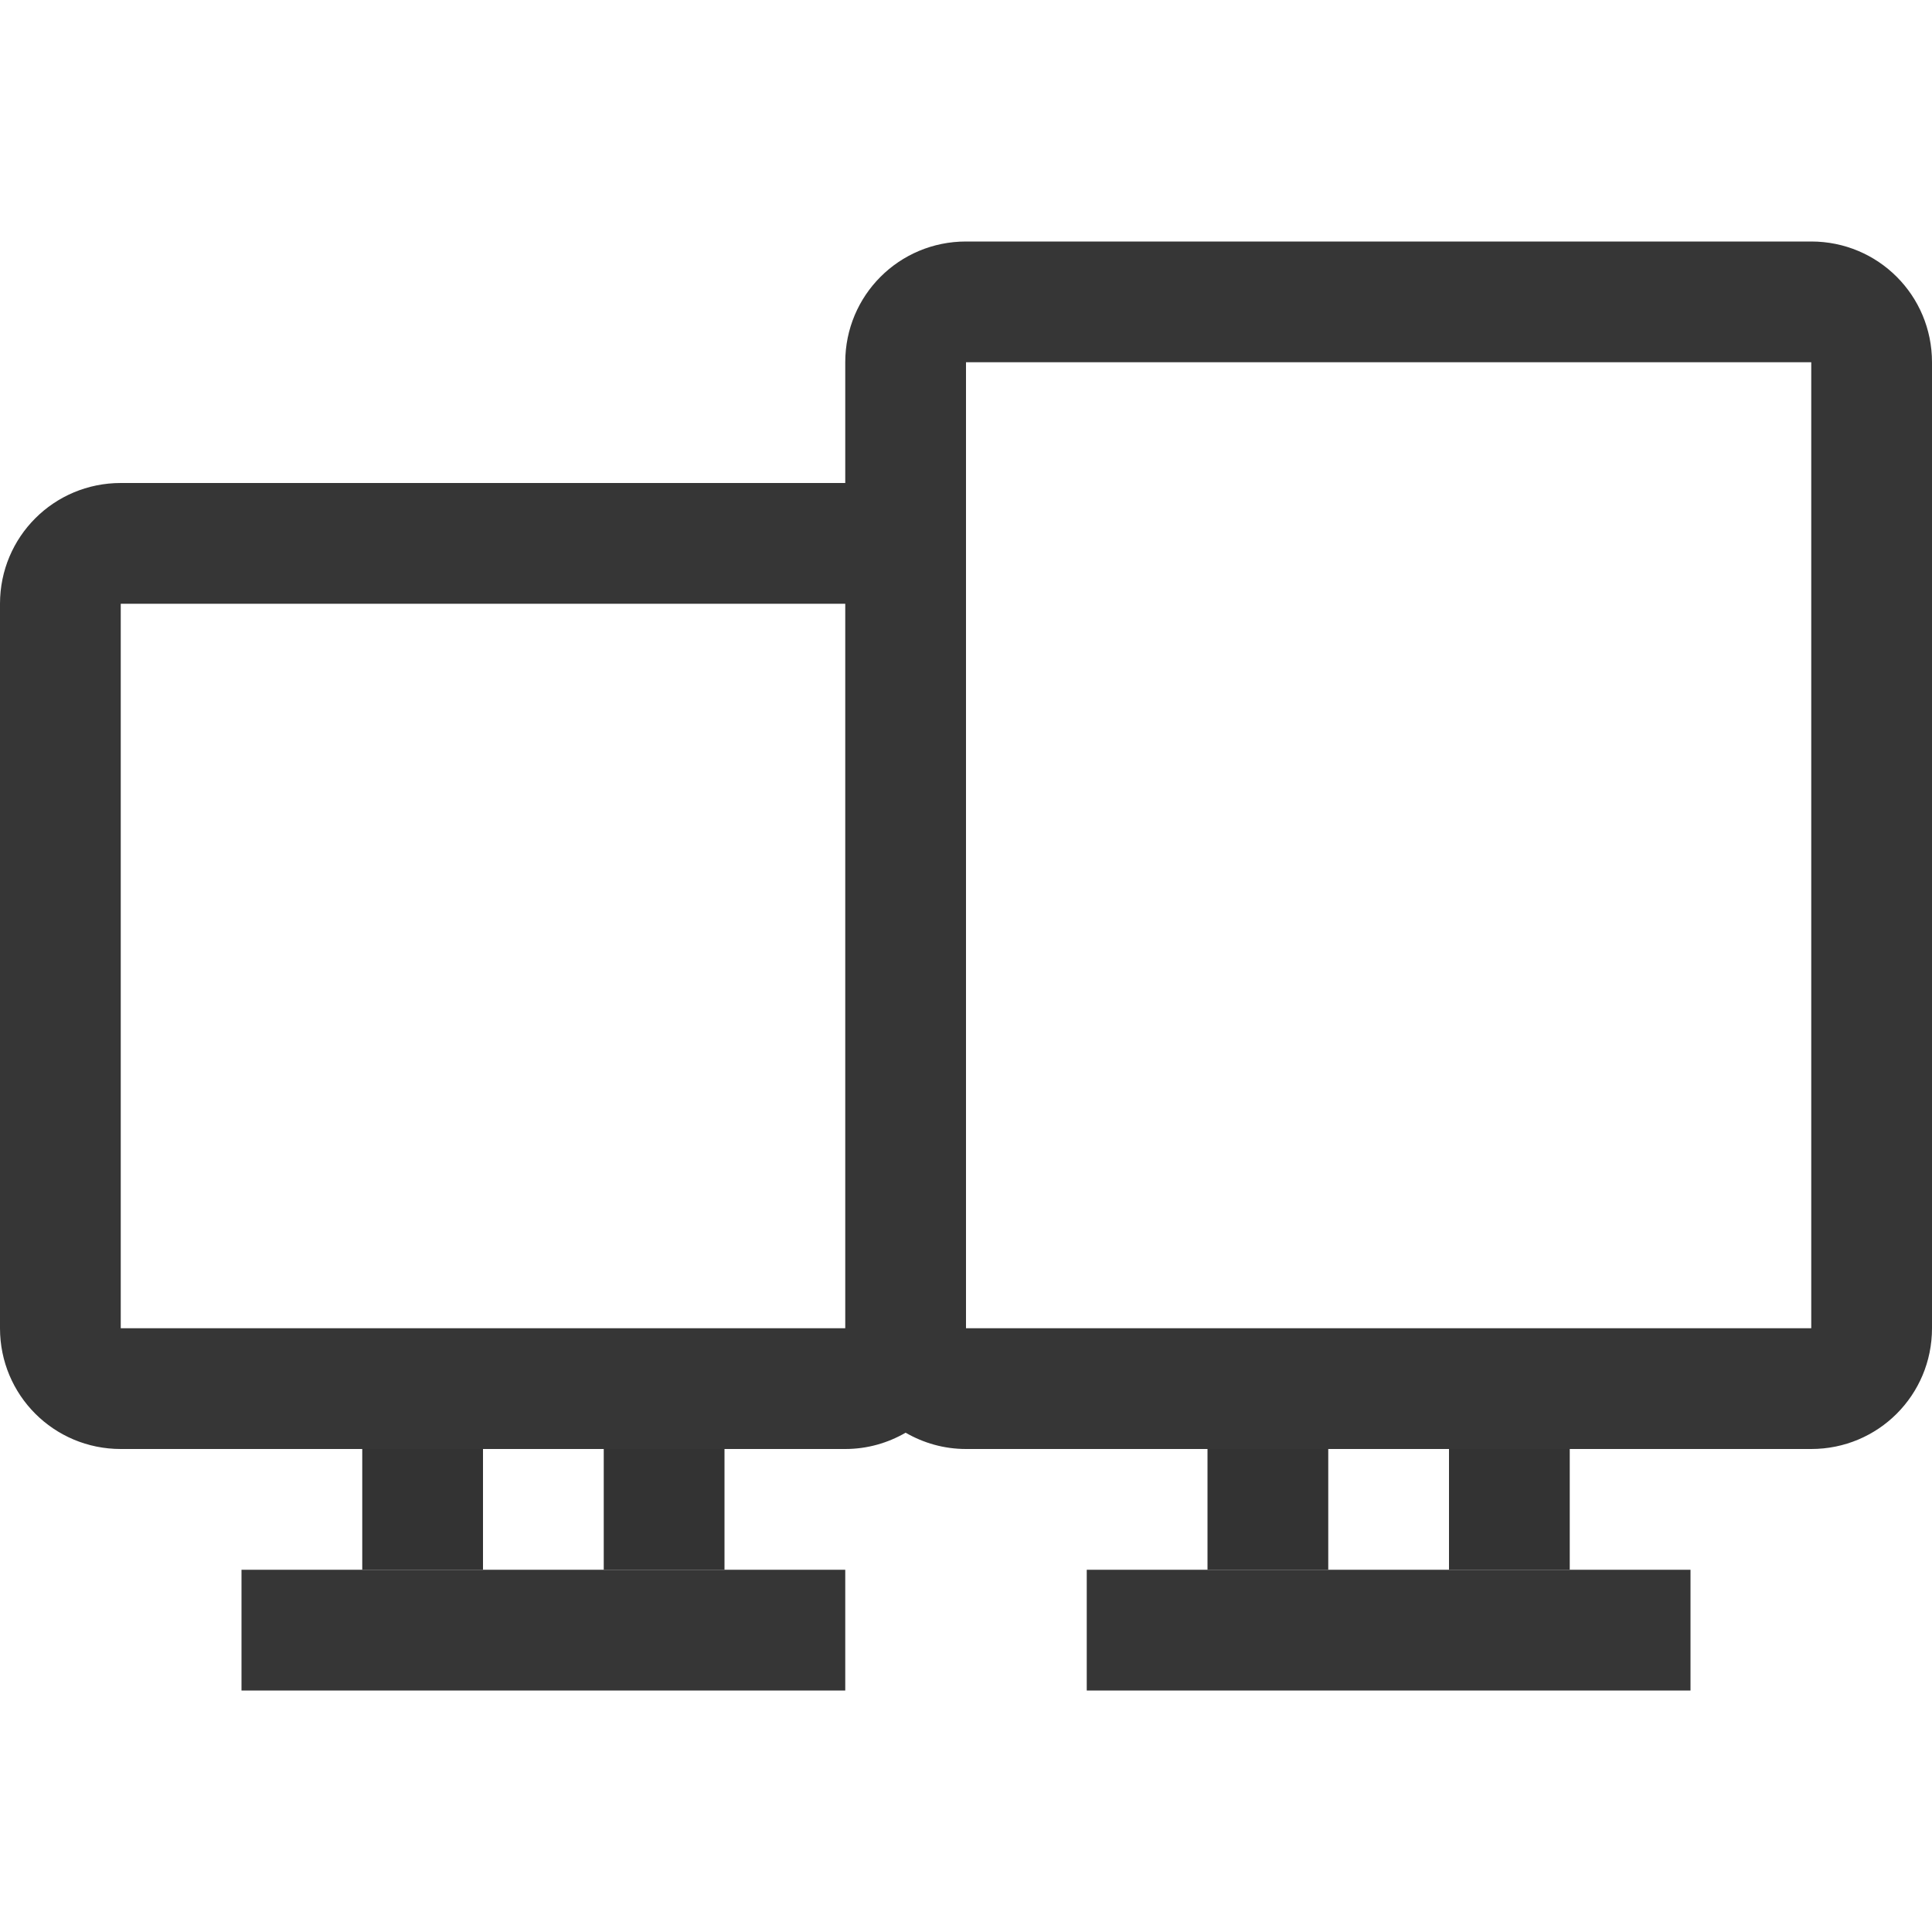
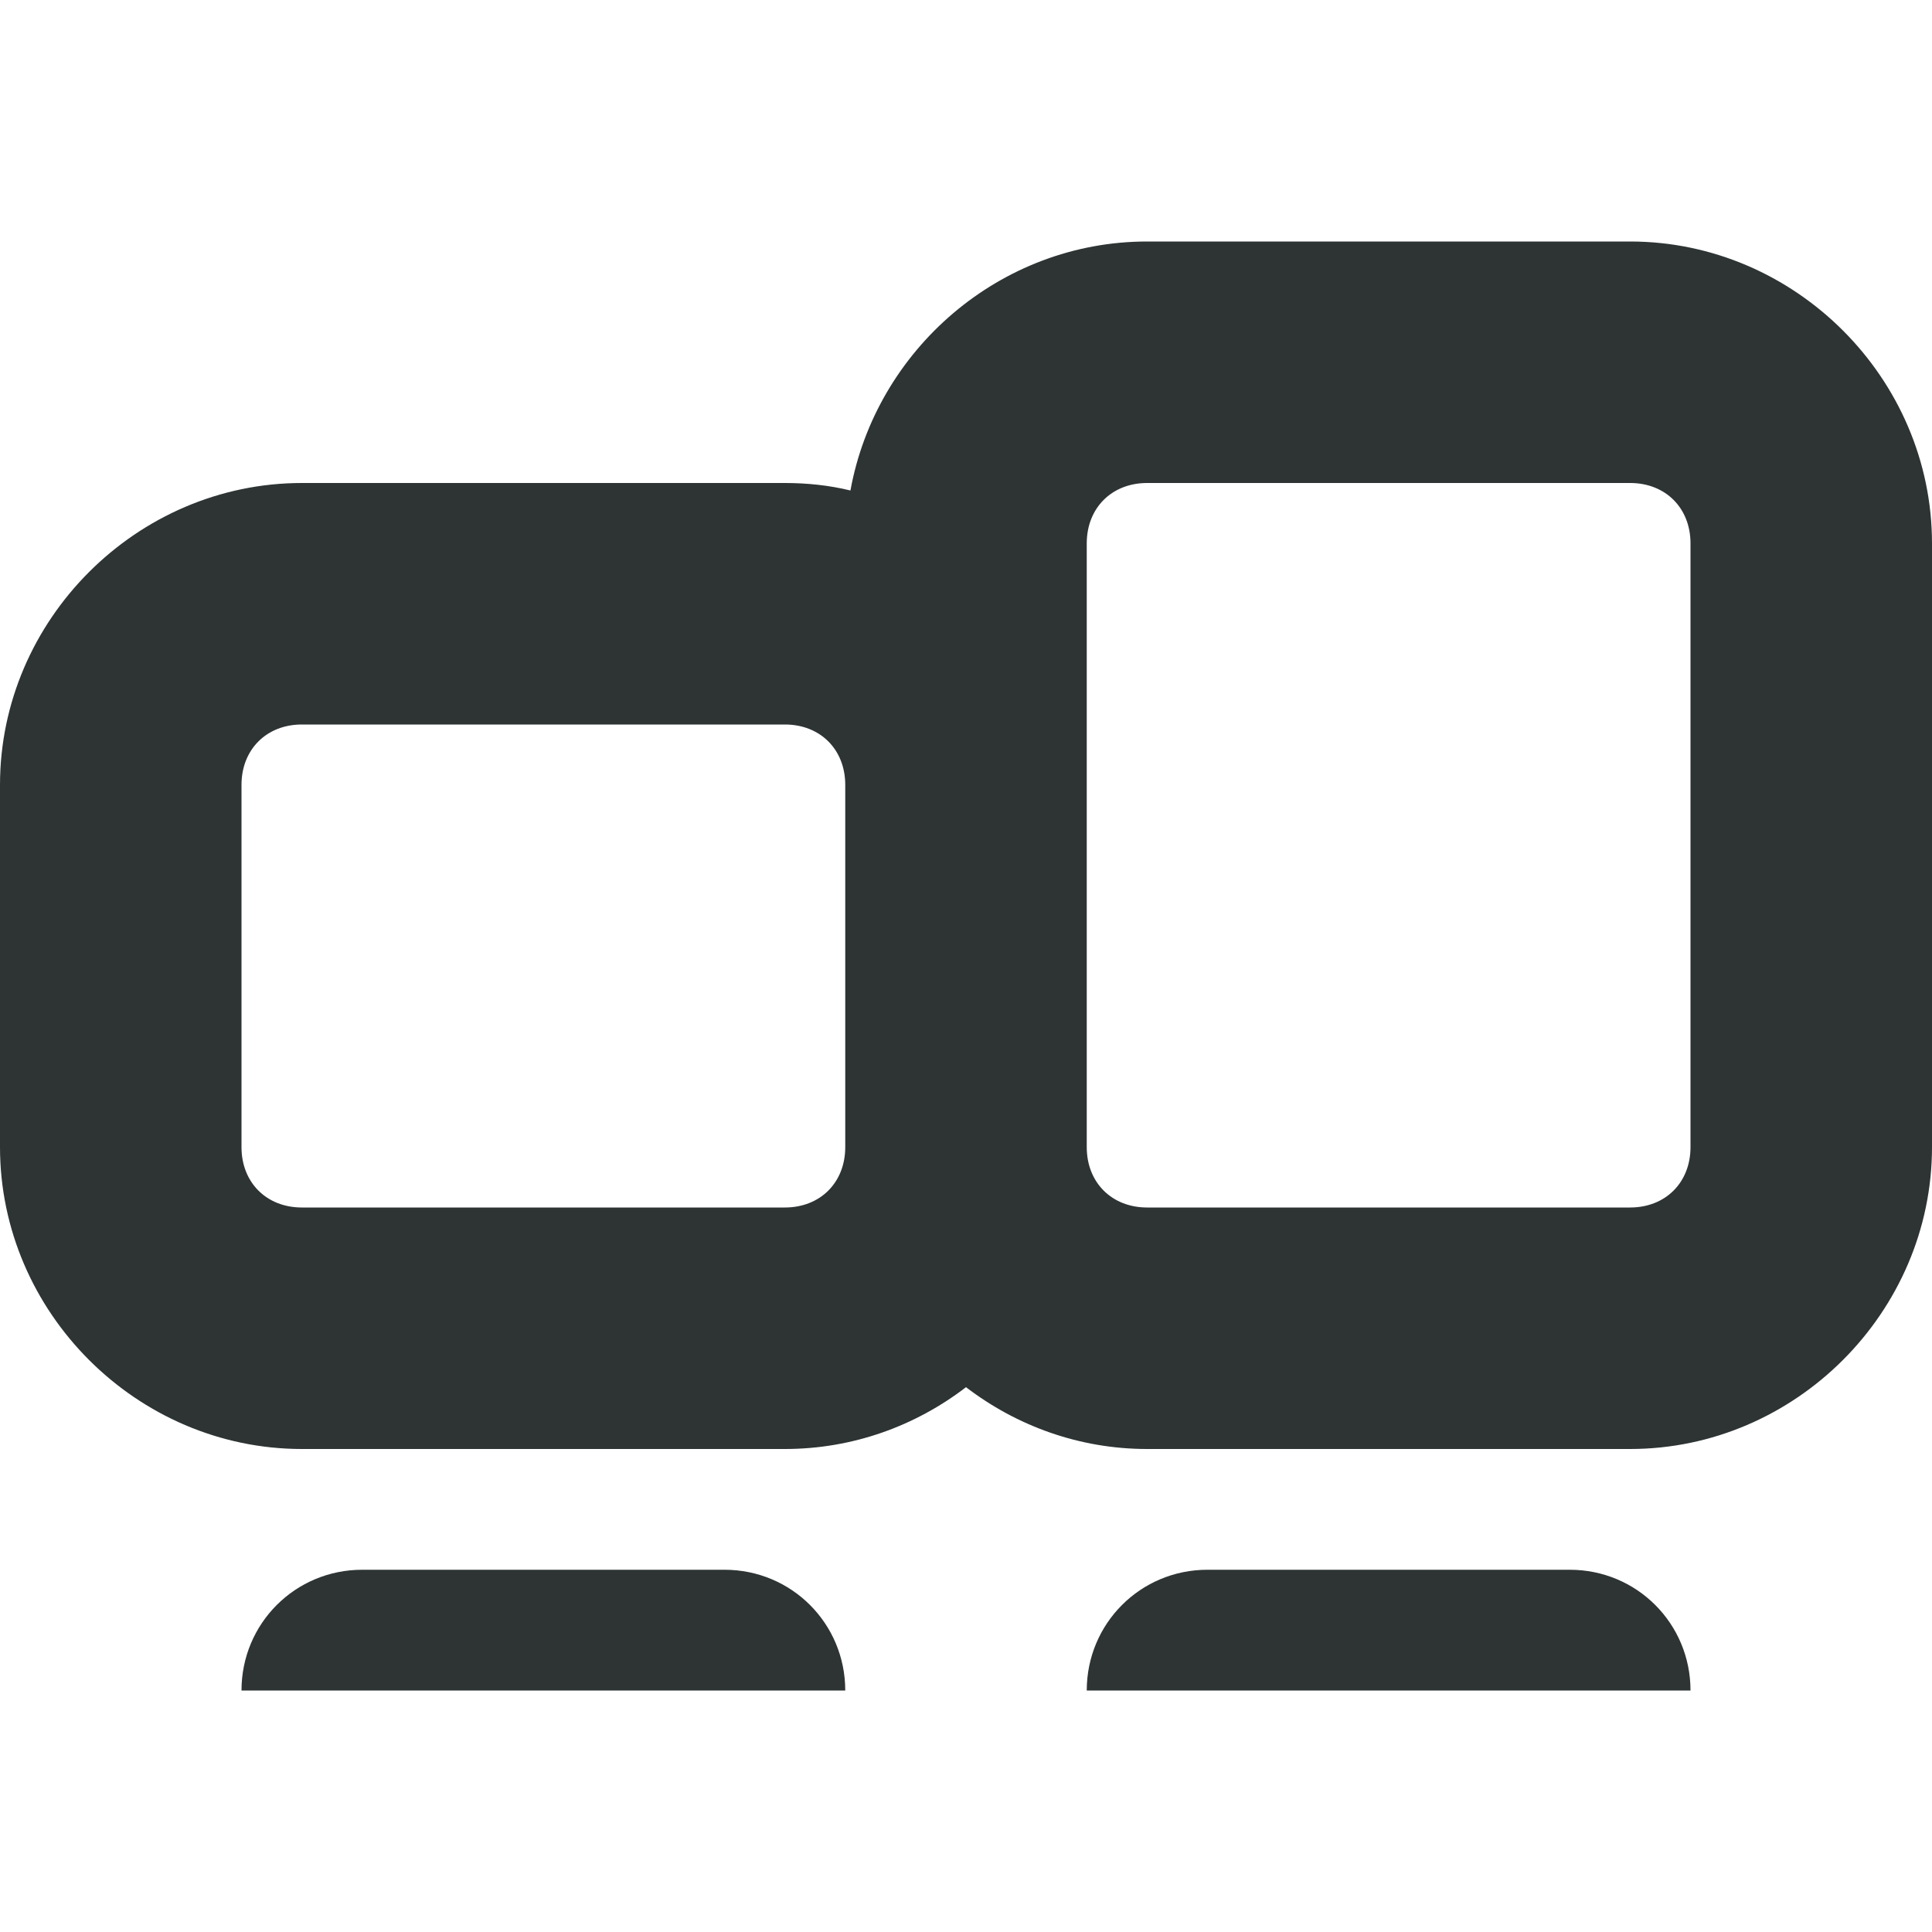
- <svg xmlns="http://www.w3.org/2000/svg" width="16" height="16" version="1.1">
-   <path d="m8 2c-0.554 0-1 0.446-1 1v1h-6c-0.554 0-1 0.446-1 1v6c0 0.554 0.446 1 1 1h6c0.183 0 0.353-0.05 0.5-0.135 0.147 0.085 0.317 0.135 0.5 0.135h7c0.554 0 1-0.446 1-1v-8c0-0.554-0.446-1-1-1h-7zm0 1h7v8h-7v-8zm-7 2h6v6h-6v-6zm1 8v1h5v-1h-5zm7 0v1h5v-1h-5z" fill="#363636" />
-   <rect x="3" y="12" width="1" height="1" fill="#333333" style="paint-order:stroke fill markers" />
-   <rect x="5" y="12" width="1" height="1" fill="#333333" style="paint-order:stroke fill markers" />
-   <rect x="10" y="12" width="1" height="1" fill="#333333" style="paint-order:stroke fill markers" />
-   <rect x="12" y="12" width="1" height="1" fill="#333333" style="paint-order:stroke fill markers" />
+ <svg xmlns="http://www.w3.org/2000/svg" height="16px" viewBox="0 0 16 16" width="16px">
+   <path d="m 9.5 2 c -1.219 0 -2.246 0.898 -2.457 2.062 c -0.176 -0.043 -0.359 -0.062 -0.543 -0.062 h -4 c -1.367 0 -2.5 1.133 -2.5 2.5 v 3 c 0 1.367 1.133 2.5 2.5 2.5 h 4 c 0.562 0 1.082 -0.191 1.5 -0.512 c 0.418 0.32 0.938 0.512 1.5 0.512 h 4 c 1.367 0 2.5 -1.133 2.5 -2.5 v -5 c 0 -1.367 -1.133 -2.5 -2.5 -2.5 z m 0 2 h 4 c 0.293 0 0.5 0.207 0.5 0.5 v 5 c 0 0.293 -0.207 0.5 -0.5 0.5 h -4 c -0.293 0 -0.5 -0.207 -0.5 -0.5 v -5 c 0 -0.293 0.207 -0.5 0.5 -0.5 z m -7 2 h 4 c 0.293 0 0.5 0.207 0.5 0.5 v 3 c 0 0.293 -0.207 0.5 -0.5 0.5 h -4 c -0.293 0 -0.5 -0.207 -0.5 -0.5 v -3 c 0 -0.293 0.207 -0.5 0.5 -0.5 z m 0.5 7 c -0.555 0 -1 0.445 -1 1 h 5 c 0 -0.555 -0.445 -1 -1 -1 z m 7 0 c -0.555 0 -1 0.445 -1 1 h 5 c 0 -0.555 -0.445 -1 -1 -1 z m 0 0" fill="#2e3434" />
</svg>
